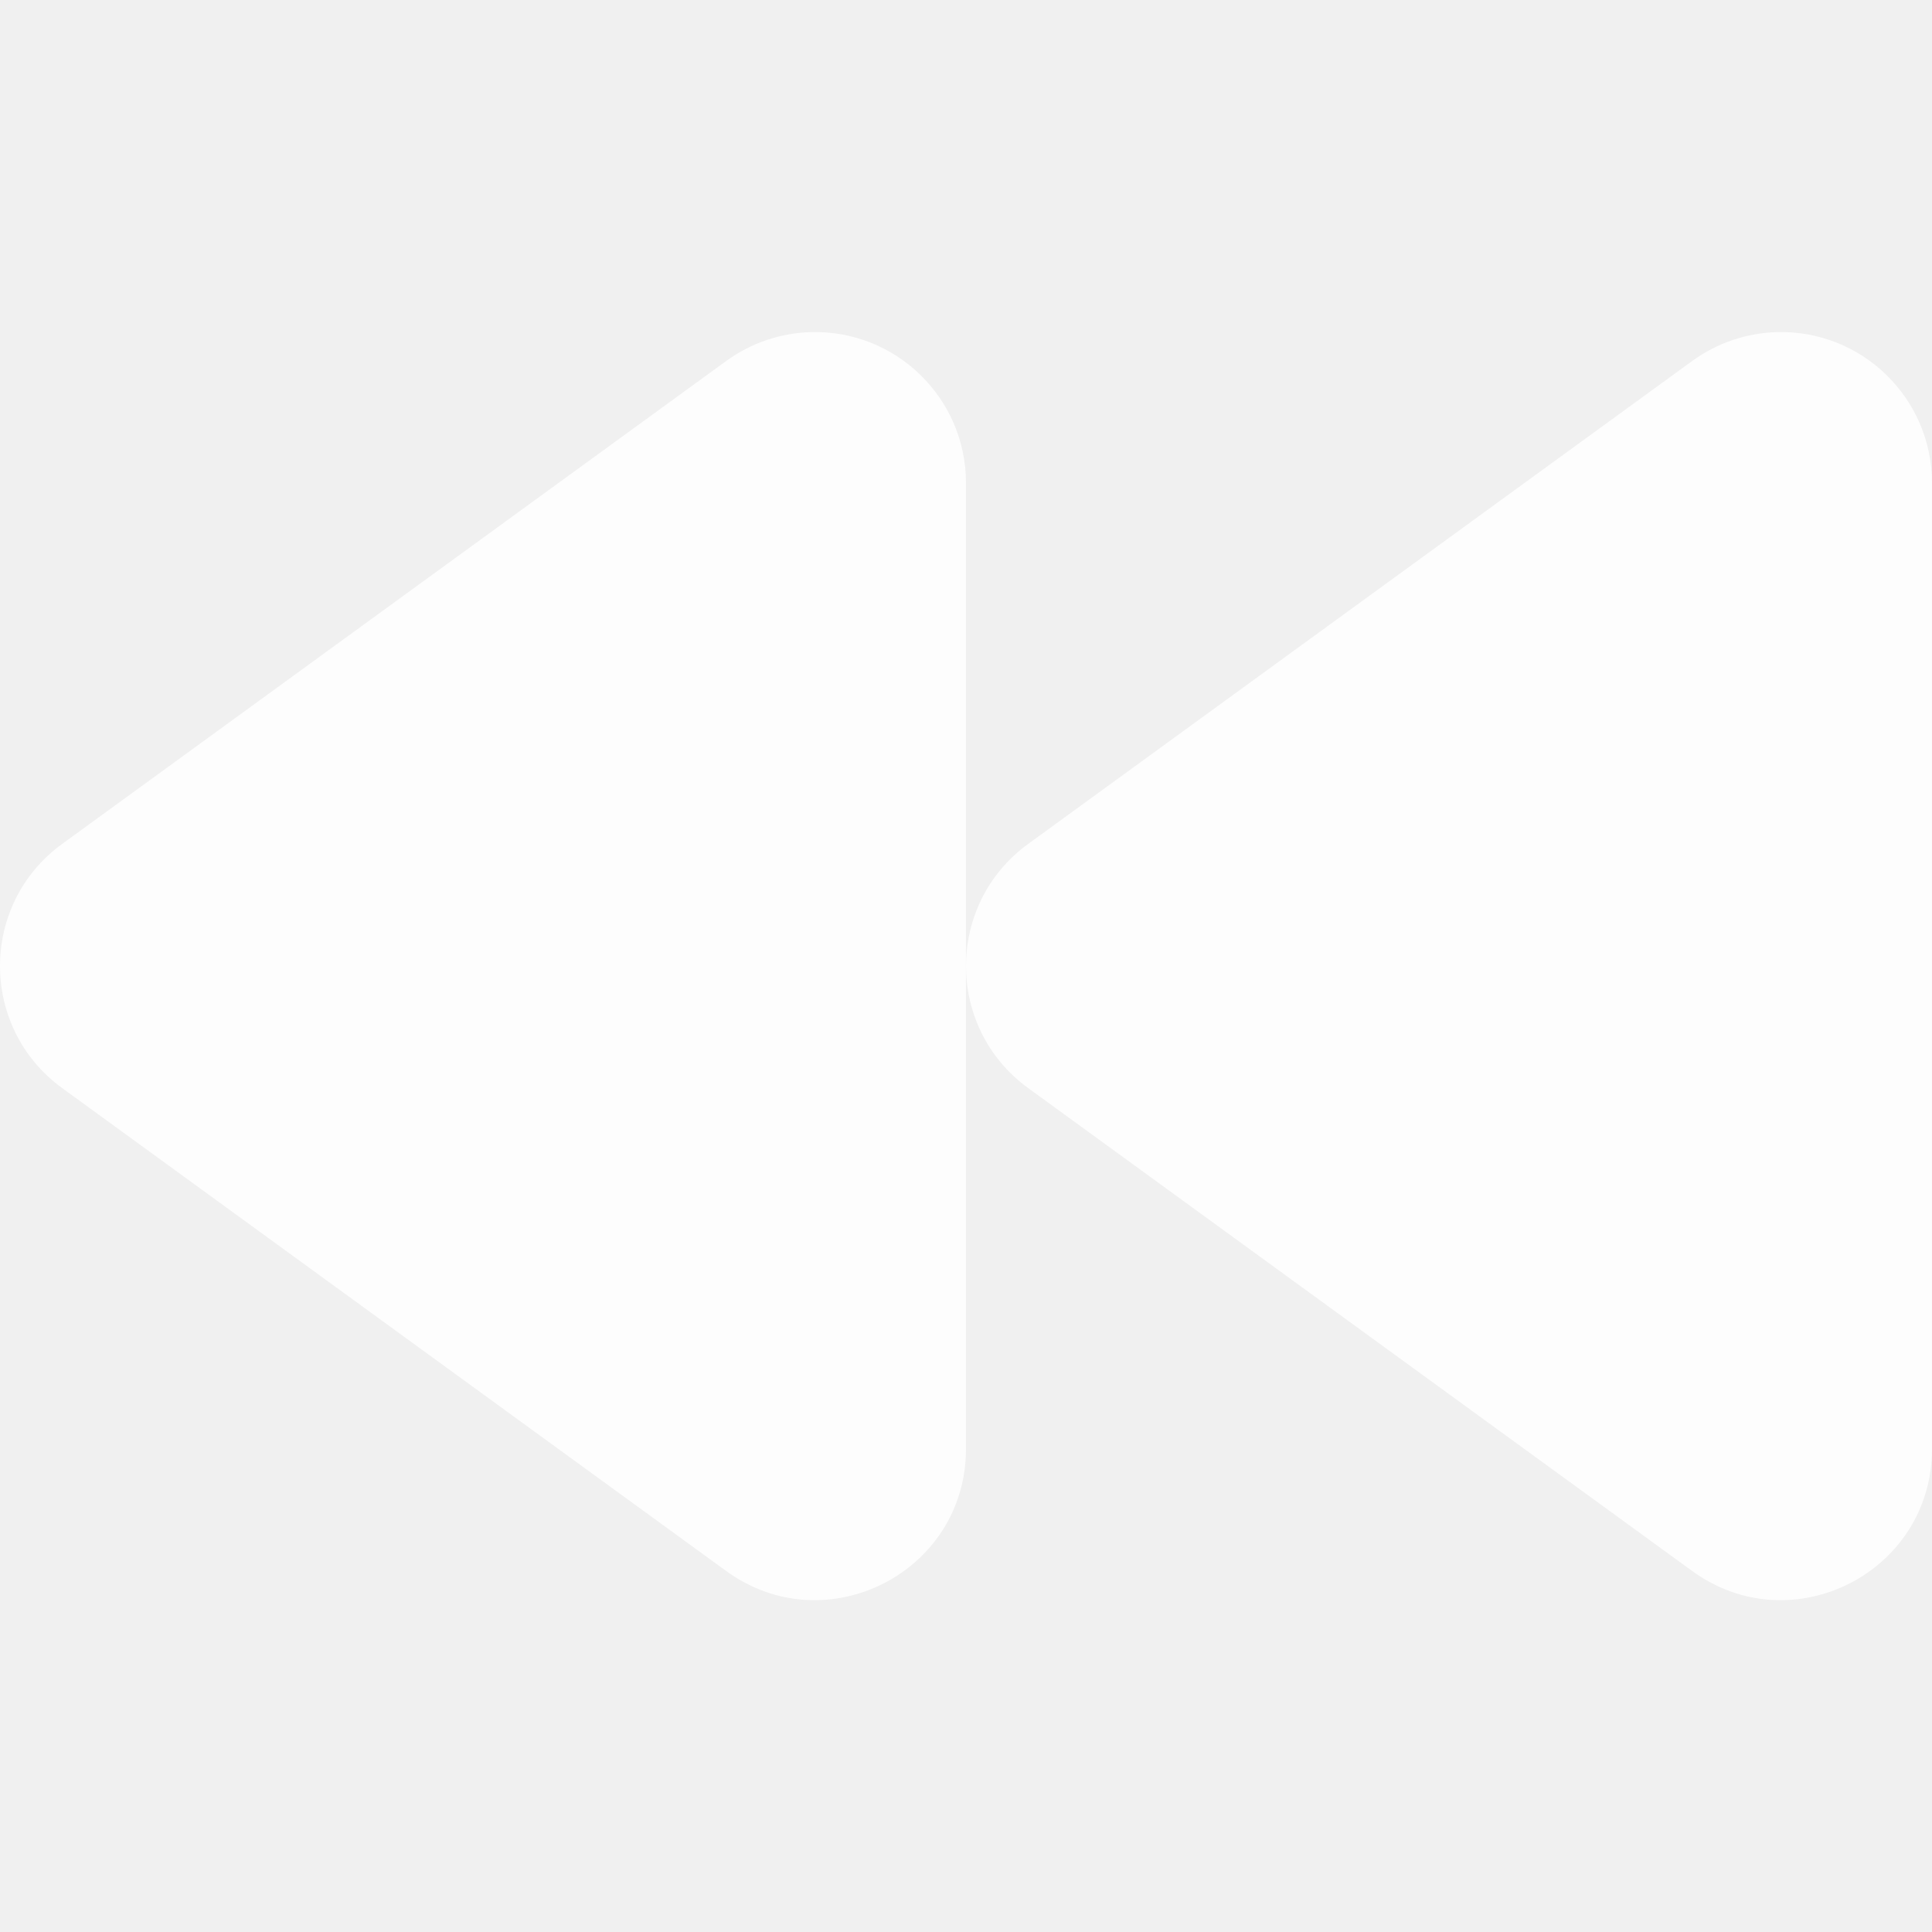
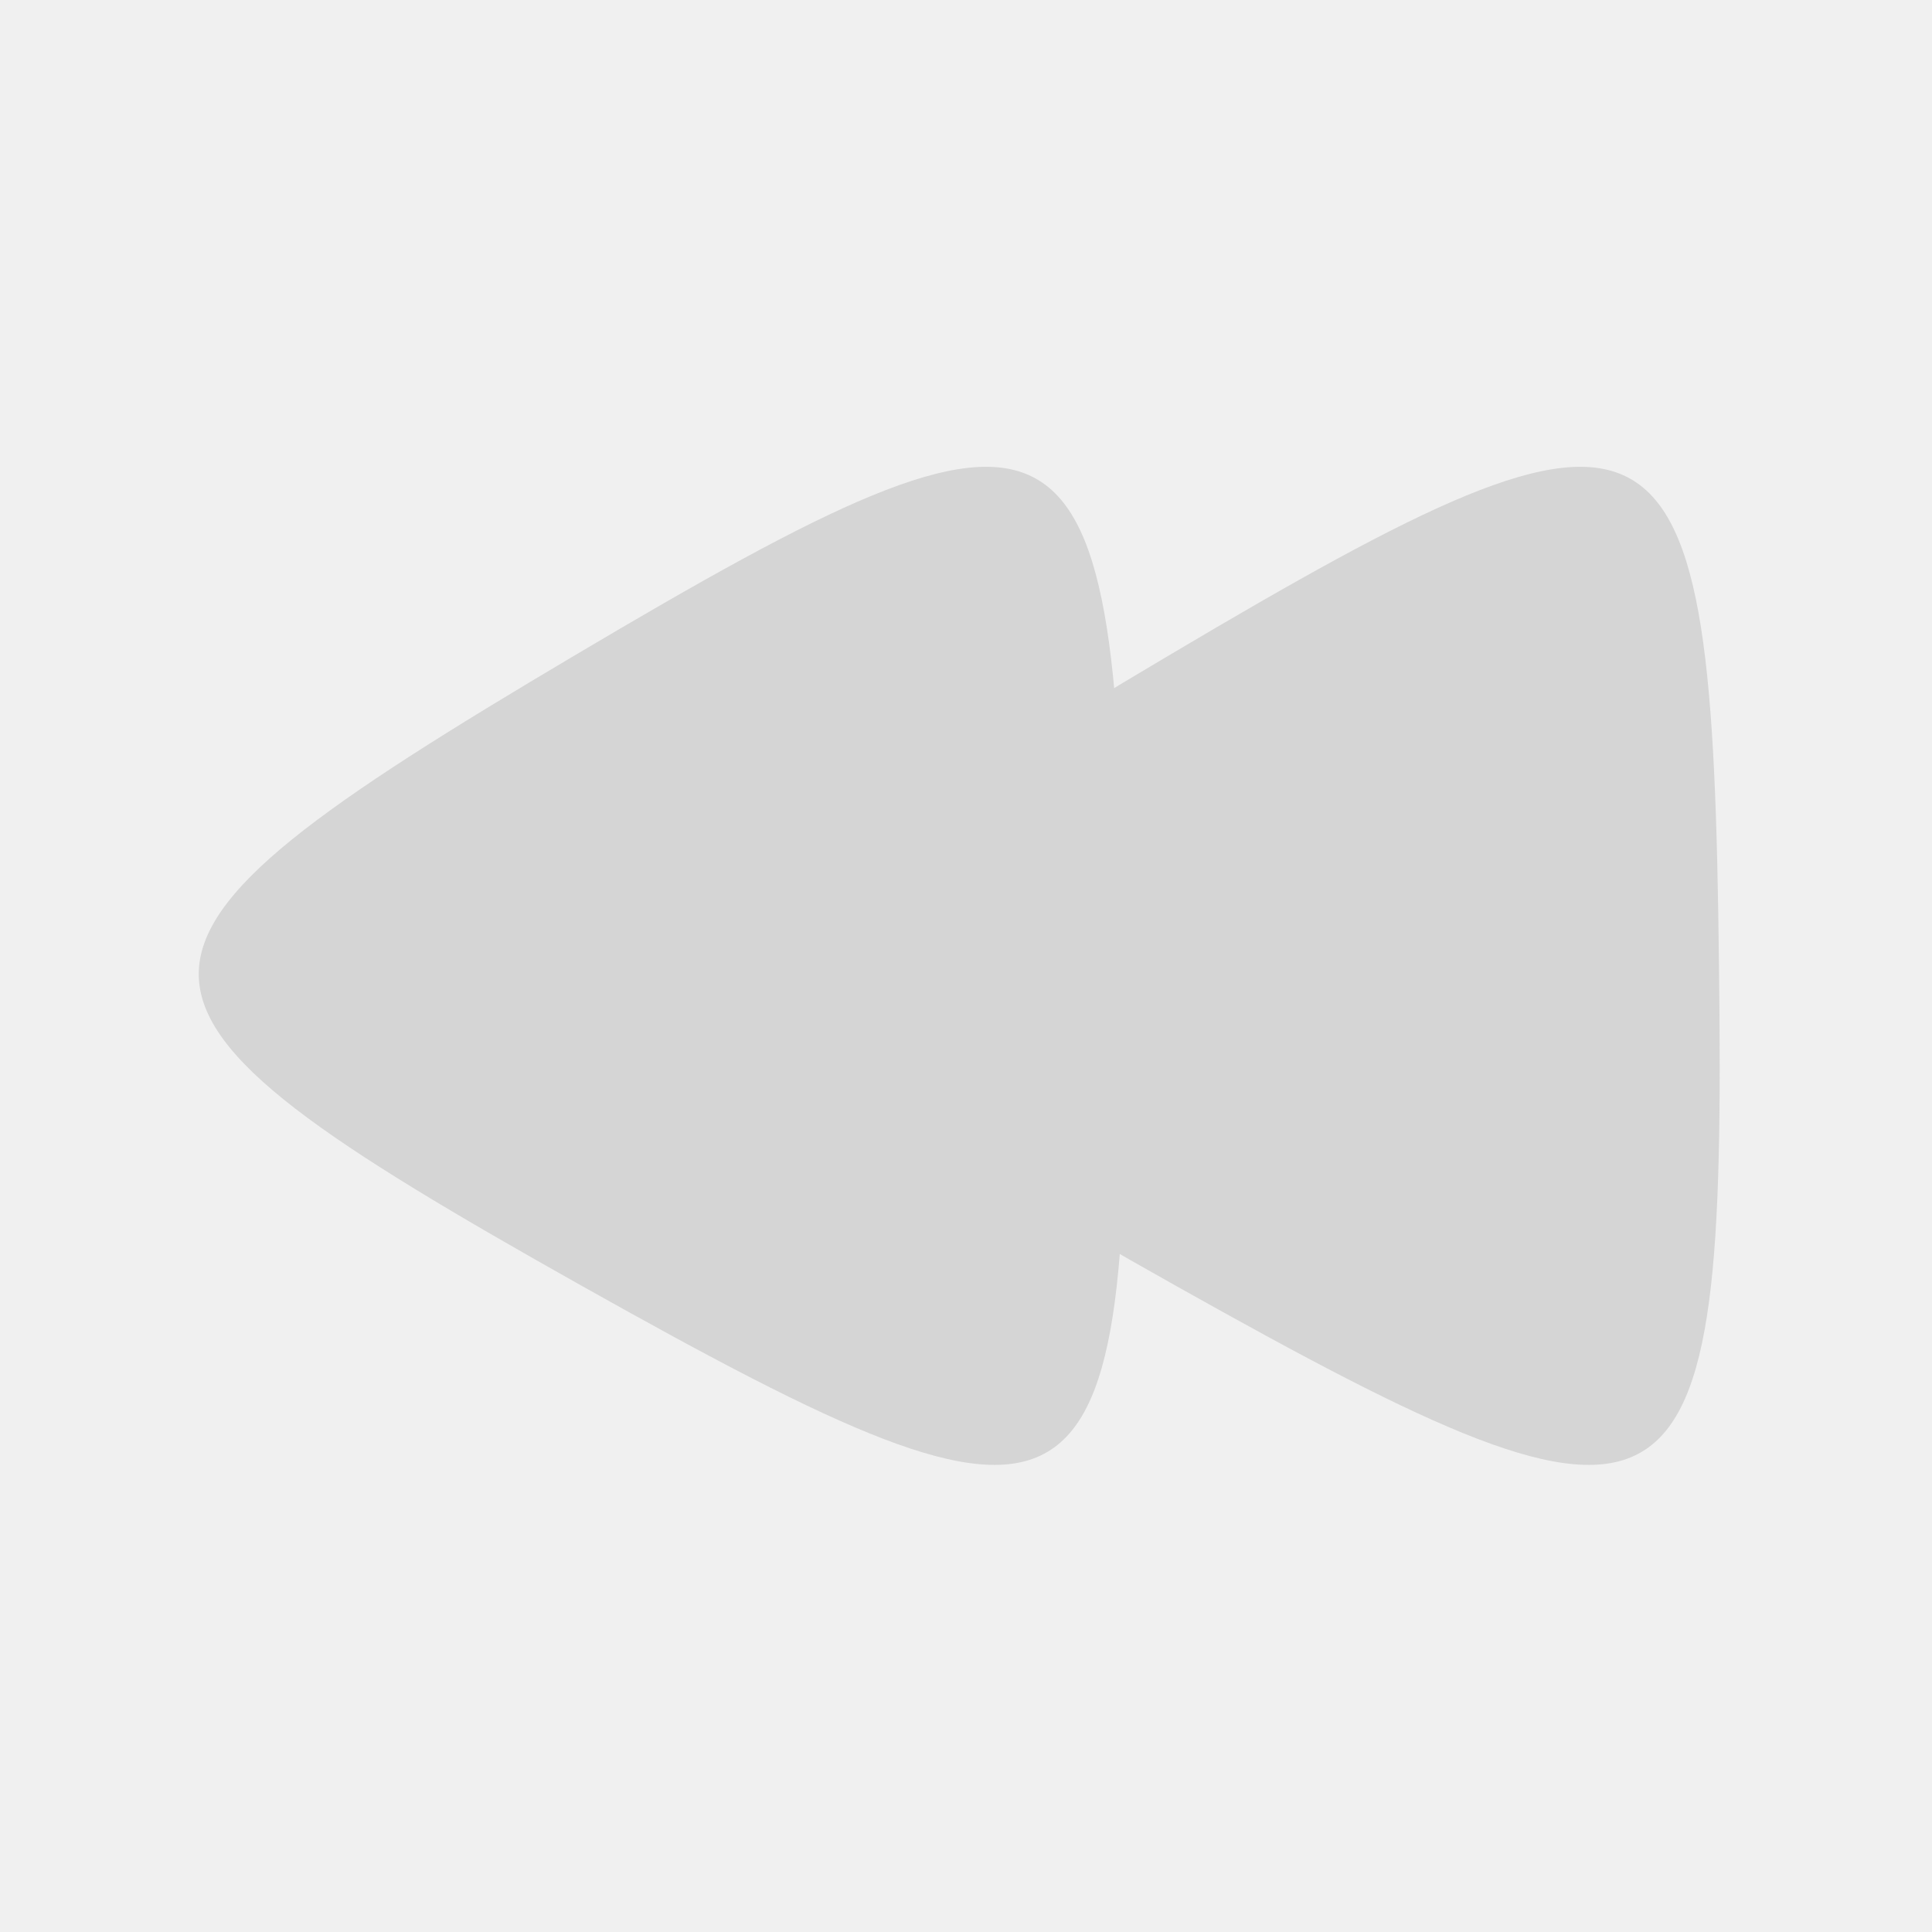
<svg xmlns="http://www.w3.org/2000/svg" xmlns:xlink="http://www.w3.org/1999/xlink" id="svg2" height="64" width="64" version="1.1" viewBox="0 0 64 64">
  <defs id="defs14">
    <linearGradient id="linearGradient3253">
      <stop id="stop3255" offset="0" style="stop-color:#89d5f8;stop-opacity:1;" />
      <stop id="stop3257" offset="1" style="stop-color:#00899e;stop-opacity:1;" />
    </linearGradient>
    <linearGradient id="linearGradient11979">
      <stop id="stop11981" offset="0" style="stop-color:#ffffff;stop-opacity:1;" />
      <stop id="stop11983" offset="1" style="stop-color:#729fcf;stop-opacity:1" />
    </linearGradient>
    <linearGradient id="linearGradient2846">
      <stop style="stop-color:#8a8a8a;stop-opacity:1;" offset="0" id="stop2848" />
      <stop style="stop-color:#484848;stop-opacity:1;" offset="1" id="stop2850" />
    </linearGradient>
    <linearGradient id="linearGradient2366">
      <stop style="stop-color:#ffffff;stop-opacity:1;" offset="0" id="stop2368" />
      <stop id="stop2374" offset="0.5" style="stop-color:#ffffff;stop-opacity:0.219;" />
      <stop style="stop-color:#ffffff;stop-opacity:1;" offset="1" id="stop2370" />
    </linearGradient>
    <linearGradient id="linearGradient4467">
      <stop id="stop4469" offset="0" style="stop-color:#ffffff;stop-opacity:1;" />
      <stop id="stop4471" offset="1" style="stop-color:#ffffff;stop-opacity:0.248;" />
    </linearGradient>
    <linearGradient id="linearGradient4454">
      <stop id="stop4456" offset="0" style="stop-color:#729fcf;stop-opacity:0.208;" />
      <stop id="stop4458" offset="1" style="stop-color:#729fcf;stop-opacity:0.676;" />
    </linearGradient>
    <linearGradient id="linearGradient4440">
      <stop id="stop4442" offset="0" style="stop-color:#7d7d7d;stop-opacity:1;" />
      <stop style="stop-color:#b1b1b1;stop-opacity:1;" offset="0.5" id="stop4448" />
      <stop id="stop4444" offset="1" style="stop-color:#686868;stop-opacity:1;" />
    </linearGradient>
    <radialGradient xlink:href="#linearGradient4467" id="radialGradient2097" cx="23.071" cy="35.127" fx="23.071" fy="35.127" r="10.319" gradientTransform="matrix(0.914812,0.01265023,-0.00821502,0.213562,2.253914,27.18889)" gradientUnits="userSpaceOnUse" />
    <linearGradient xlink:href="#linearGradient4467" id="linearGradient7922" x1="16.875" y1="22.852" x2="27.901" y2="34.977" gradientUnits="userSpaceOnUse" />
    <linearGradient xlink:href="#linearGradient2871" id="linearGradient7186" gradientUnits="userSpaceOnUse" x1="46.835" y1="45.264" x2="45.38" y2="50.94" />
    <linearGradient xlink:href="#linearGradient2402" id="linearGradient7184" gradientUnits="userSpaceOnUse" x1="18.936" y1="23.668" x2="53.589" y2="26.649" />
    <linearGradient xlink:href="#linearGradient2380" id="linearGradient7180" gradientUnits="userSpaceOnUse" x1="62.514" y1="36.061" x2="15.985" y2="20.609" />
    <linearGradient xlink:href="#linearGradient4467" id="linearGradient7189" gradientUnits="userSpaceOnUse" x1="13.435" y1="13.604" x2="22.375" y2="23.554" gradientTransform="rotate(180,23.96967,25.01237)" />
    <linearGradient xlink:href="#linearGradient4467" id="linearGradient7185" x1="13.435" y1="13.604" x2="22.375" y2="23.554" gradientUnits="userSpaceOnUse" />
    <linearGradient xlink:href="#linearGradient1322" id="linearGradient4975" x1="34.893" y1="36.423" x2="45.919" y2="48.548" gradientUnits="userSpaceOnUse" gradientTransform="translate(-18.01785,-13.57119)" />
    <linearGradient id="linearGradient1322">
      <stop id="stop1324" offset="0" style="stop-color:#729fcf" />
      <stop id="stop1326" offset="1" style="stop-color:#5187d6;stop-opacity:1;" />
    </linearGradient>
    <linearGradient xlink:href="#linearGradient4467" id="linearGradient1491" gradientUnits="userSpaceOnUse" x1="5.965" y1="26.048" x2="52.854" y2="26.048" />
    <linearGradient id="linearGradient2402">
      <stop style="stop-color:#729fcf;stop-opacity:1;" offset="0" id="stop2404" />
      <stop style="stop-color:#528ac5;stop-opacity:1;" offset="1" id="stop2406" />
    </linearGradient>
    <linearGradient id="linearGradient2871">
      <stop style="stop-color:#3465a4;stop-opacity:1;" offset="0" id="stop2873" />
      <stop style="stop-color:#3465a4;stop-opacity:1" offset="1" id="stop2875" />
    </linearGradient>
    <linearGradient xlink:href="#linearGradient2690" id="linearGradient2696" x1="32.648" y1="30.749" x2="37.124" y2="24.842" gradientUnits="userSpaceOnUse" gradientTransform="translate(-48.77039,-5.765705)" />
    <linearGradient id="linearGradient2690">
      <stop style="stop-color:#c4d7eb;stop-opacity:1;" offset="0" id="stop2692" />
      <stop style="stop-color:#c4d7eb;stop-opacity:0;" offset="1" id="stop2694" />
    </linearGradient>
    <linearGradient xlink:href="#linearGradient2682" id="linearGradient2688" x1="36.714" y1="31.456" x2="37.124" y2="24.842" gradientUnits="userSpaceOnUse" gradientTransform="translate(-48.77039,-5.765705)" />
    <linearGradient id="linearGradient2682">
      <stop style="stop-color:#3977c3;stop-opacity:1;" offset="0" id="stop2684" />
      <stop style="stop-color:#89aedc;stop-opacity:0;" offset="1" id="stop2686" />
    </linearGradient>
    <linearGradient id="linearGradient2380">
      <stop style="stop-color:#b9cfe7;stop-opacity:1" offset="0" id="stop2382" />
      <stop style="stop-color:#729fcf;stop-opacity:1" offset="1" id="stop2384" />
    </linearGradient>
    <linearGradient xlink:href="#linearGradient2831" id="linearGradient1486" gradientUnits="userSpaceOnUse" gradientTransform="translate(-48.30498,-6.043298)" x1="13.479" y1="10.612" x2="15.419" y2="19.115" />
    <linearGradient id="linearGradient2831">
      <stop style="stop-color:#3465a4;stop-opacity:1;" offset="0" id="stop2833" />
      <stop id="stop2855" offset="0.333" style="stop-color:#5b86be;stop-opacity:1;" />
      <stop style="stop-color:#83a8d8;stop-opacity:0;" offset="1" id="stop2835" />
    </linearGradient>
    <linearGradient xlink:href="#linearGradient2871" id="linearGradient1488" gradientUnits="userSpaceOnUse" gradientTransform="rotate(180,-0.62124,20.04085)" x1="37.128" y1="29.73" x2="37.065" y2="26.194" />
    <radialGradient xlink:href="#linearGradient4467" id="radialGradient1503" gradientUnits="userSpaceOnUse" gradientTransform="matrix(1,0,0,0.536723,0,16.87306)" cx="24.837" cy="36.421" fx="24.837" fy="36.421" r="15.645" />
    <linearGradient id="linearGradient3864">
      <stop id="stop3866" offset="0" style="stop-color:#71b2f8;stop-opacity:1;" />
      <stop id="stop3868" offset="1" style="stop-color:#002795;stop-opacity:1;" />
    </linearGradient>
    <radialGradient xlink:href="#linearGradient3864" id="radialGradient2571" gradientUnits="userSpaceOnUse" cx="342.583" cy="27.257" fx="342.583" fy="27.257" r="19.571" gradientTransform="matrix(1.625841,0.5434973,-8.8819886e-2,0.2656996,-215.0241,-170.9019)" />
    <radialGradient xlink:href="#linearGradient3593" id="radialGradient3352" gradientUnits="userSpaceOnUse" cx="345.284" cy="15.561" fx="345.284" fy="15.561" r="19.571" gradientTransform="translate(-0.1767767,-2.65165)" />
    <linearGradient id="linearGradient3593">
      <stop style="stop-color:#c8e0f9;stop-opacity:1;" offset="0" id="stop3595" />
      <stop style="stop-color:#637dca;stop-opacity:1;" offset="1" id="stop3597" />
    </linearGradient>
    <radialGradient xlink:href="#linearGradient3593" id="radialGradient3354" gradientUnits="userSpaceOnUse" cx="330.638" cy="39.963" fx="330.638" fy="39.963" r="19.571" gradientTransform="translate(-0.1767767,-2.65165)" />
    <radialGradient xlink:href="#linearGradient3864" id="radialGradient3369" gradientUnits="userSpaceOnUse" gradientTransform="matrix(1.625841,0.5434973,-8.8819886e-2,0.2656996,-461.8107,-173.0627)" cx="342.583" cy="27.257" fx="342.583" fy="27.257" r="19.571" />
    <radialGradient xlink:href="#linearGradient3593" id="radialGradient3372" gradientUnits="userSpaceOnUse" gradientTransform="matrix(1.001232,0,0,0.9421773,-327.5031,-4.331665)" cx="345.284" cy="15.561" fx="345.284" fy="15.561" r="19.571" />
    <radialGradient xlink:href="#linearGradient3593" id="radialGradient3375" gradientUnits="userSpaceOnUse" gradientTransform="matrix(1.001232,0,0,0.9421773,-287.8179,-28.14305)" cx="330.638" cy="39.963" fx="330.638" fy="39.963" r="19.571" />
    <radialGradient xlink:href="#linearGradient3864" id="radialGradient3380" gradientUnits="userSpaceOnUse" gradientTransform="matrix(0.9829174,1.324085,-1.233005,0.8105158,-131.0413,-483.7456)" cx="320.44" cy="113.234" fx="320.44" fy="113.234" r="19.571" />
    <linearGradient xlink:href="#linearGradient3864" id="linearGradient3914" x1="6.945" y1="36.839" x2="48.691" y2="36.839" gradientUnits="userSpaceOnUse" gradientTransform="matrix(1.001232,0,0,0.9421773,-4.869961,-2.386316)" />
    <linearGradient xlink:href="#linearGradient3864" id="linearGradient3792" gradientUnits="userSpaceOnUse" gradientTransform="matrix(1.001232,0,0,0.9421773,-4.869961,-2.386316)" x1="6.83" y1="34.146" x2="48.691" y2="36.839" />
    <radialGradient xlink:href="#linearGradient3864" id="radialGradient3812" gradientUnits="userSpaceOnUse" gradientTransform="matrix(1.001232,0,0,0.9421773,-287.8179,-28.14305)" cx="330.638" cy="39.963" fx="330.638" fy="39.963" r="19.571" />
    <radialGradient xlink:href="#linearGradient3593" id="radialGradient3814" gradientUnits="userSpaceOnUse" gradientTransform="matrix(1.001232,0,0,0.9421773,-327.5031,-4.331665)" cx="345.284" cy="15.561" fx="345.284" fy="15.561" r="19.571" />
    <radialGradient xlink:href="#linearGradient3864" id="radialGradient3816" gradientUnits="userSpaceOnUse" gradientTransform="matrix(0.9829174,1.324085,-1.233005,0.8105158,-131.0413,-483.7456)" cx="320.44" cy="113.234" fx="320.44" fy="113.234" r="19.571" />
    <radialGradient xlink:href="#linearGradient4467" id="radialGradient3850" gradientUnits="userSpaceOnUse" gradientTransform="matrix(1,0,0,0.6985294,0,202.8286)" cx="225.264" cy="672.797" fx="225.264" fy="672.797" r="34.345" />
    <radialGradient xlink:href="#linearGradient4467" id="radialGradient3850-4" gradientUnits="userSpaceOnUse" gradientTransform="matrix(1,0,0,0.6985294,0,202.8286)" cx="225.264" cy="672.797" fx="225.264" fy="672.797" r="34.345" />
    <radialGradient gradientUnits="userSpaceOnUse" gradientTransform="matrix(0.914812,0.01265023,-0.00821502,0.213562,2.253914,27.18889)" r="10.319" fy="35.127" fx="23.071" cy="35.127" cx="23.071" id="radialGradient2097-2" xlink:href="#linearGradient4467" />
    <radialGradient r="15.645" fy="36.421" fx="24.837" cy="36.421" cx="24.837" gradientTransform="matrix(1,0,0,0.536723,0,16.87306)" gradientUnits="userSpaceOnUse" id="radialGradient1503-3" xlink:href="#linearGradient4467" />
    <radialGradient gradientTransform="matrix(1.625841,0.5434973,-8.8819886e-2,0.2656996,-215.0241,-170.9019)" r="19.571" fy="27.257" fx="342.583" cy="27.257" cx="342.583" gradientUnits="userSpaceOnUse" id="radialGradient2571-4" xlink:href="#linearGradient3864" />
    <radialGradient gradientTransform="translate(-0.1767767,-2.65165)" r="19.571" fy="15.561" fx="345.284" cy="15.561" cx="345.284" gradientUnits="userSpaceOnUse" id="radialGradient3352-1" xlink:href="#linearGradient3593" />
    <radialGradient gradientTransform="translate(-0.1767767,-2.65165)" r="19.571" fy="39.963" fx="330.638" cy="39.963" cx="330.638" gradientUnits="userSpaceOnUse" id="radialGradient3354-1" xlink:href="#linearGradient3593" />
    <radialGradient r="19.571" fy="27.257" fx="342.583" cy="27.257" cx="342.583" gradientTransform="matrix(1.625841,0.5434973,-8.8819886e-2,0.2656996,-461.8107,-173.0627)" gradientUnits="userSpaceOnUse" id="radialGradient3369-3" xlink:href="#linearGradient3864" />
    <radialGradient r="19.571" fy="15.561" fx="345.284" cy="15.561" cx="345.284" gradientTransform="matrix(1.001232,0,0,0.9421773,-327.5031,-4.331665)" gradientUnits="userSpaceOnUse" id="radialGradient3372-9" xlink:href="#linearGradient3593" />
    <radialGradient r="19.571" fy="39.963" fx="330.638" cy="39.963" cx="330.638" gradientTransform="matrix(1.001232,0,0,0.9421773,-287.8179,-28.14305)" gradientUnits="userSpaceOnUse" id="radialGradient3375-2" xlink:href="#linearGradient3593" />
    <radialGradient r="19.571" fy="113.234" fx="320.44" cy="113.234" cx="320.44" gradientTransform="matrix(0.9829174,1.324085,-1.233005,0.8105158,-131.0413,-483.7456)" gradientUnits="userSpaceOnUse" id="radialGradient3380-0" xlink:href="#linearGradient3864" />
    <radialGradient r="19.571" fy="39.963" fx="330.638" cy="39.963" cx="330.638" gradientTransform="matrix(1.001232,0,0,0.9421773,-287.8179,-28.14305)" gradientUnits="userSpaceOnUse" id="radialGradient3812-9" xlink:href="#linearGradient3864" />
    <radialGradient r="19.571" fy="15.561" fx="345.284" cy="15.561" cx="345.284" gradientTransform="matrix(1.001232,0,0,0.9421773,-327.5031,-4.331665)" gradientUnits="userSpaceOnUse" id="radialGradient3814-9" xlink:href="#linearGradient3593" />
    <radialGradient r="19.571" fy="113.234" fx="320.44" cy="113.234" cx="320.44" gradientTransform="matrix(0.9829174,1.324085,-1.233005,0.8105158,-131.0413,-483.7456)" gradientUnits="userSpaceOnUse" id="radialGradient3816-2" xlink:href="#linearGradient3864" />
    <radialGradient r="34.345" fy="672.797" fx="225.264" cy="672.797" cx="225.264" gradientTransform="matrix(1,0,0,0.6985294,0,202.8286)" gradientUnits="userSpaceOnUse" id="radialGradient3850-8" xlink:href="#linearGradient4467" />
    <radialGradient r="34.345" fy="672.797" fx="225.264" cy="672.797" cx="225.264" gradientTransform="matrix(1,0,0,0.6985294,0,202.8286)" gradientUnits="userSpaceOnUse" id="radialGradient3850-4-2" xlink:href="#linearGradient4467" />
  </defs>
-   <g id="layer1" transform="translate(0,16)">
-     <path style="color:#000000;font-style:normal;font-variant:normal;font-weight:normal;font-stretch:normal;font-size:medium;line-height:normal;font-family:sans-serif;font-variant-ligatures:none;font-variant-position:normal;font-variant-caps:normal;font-variant-numeric:normal;font-variant-alternates:normal;font-feature-settings:normal;text-indent:0;text-align:start;text-decoration:none;text-decoration-line:none;text-decoration-style:solid;text-decoration-color:#000000;letter-spacing:normal;word-spacing:normal;text-transform:none;direction:ltr;block-progression:tb;writing-mode:lr-tb;baseline-shift:baseline;text-anchor:start;white-space:normal;shape-padding:0;clip-rule:nonzero;display:inline;overflow:visible;visibility:visible;opacity:1;isolation:auto;mix-blend-mode:normal;color-interpolation:sRGB;color-interpolation-filters:linearRGB;solid-color:#000000;solid-opacity:1;fill:#ffffff;fill-opacity:0.863;fill-rule:nonzero;stroke:none;stroke-width:10;stroke-linecap:round;stroke-linejoin:round;stroke-miterlimit:4;stroke-dasharray:none;stroke-dashoffset:0;stroke-opacity:1;color-rendering:auto;image-rendering:auto;shape-rendering:auto;text-rendering:auto;enable-background:accumulate" d="M 26.857,-4.998 C 29.673,-5.078 31.999,-2.817 31.999,0 l 0,32 c -0.001,4.086 -4.637,6.446 -7.941,4.043 l -22,-16 c -2.744,-1.997 -2.744,-6.089 0,-8.086 l 22,-16 c 0.815,-0.593 1.791,-0.926 2.799,-0.955 z" id="path8263" />
-     <path style="color:#000000;font-style:normal;font-variant:normal;font-weight:normal;font-stretch:normal;font-size:medium;line-height:normal;font-family:sans-serif;font-variant-ligatures:none;font-variant-position:normal;font-variant-caps:normal;font-variant-numeric:normal;font-variant-alternates:normal;font-feature-settings:normal;text-indent:0;text-align:start;text-decoration:none;text-decoration-line:none;text-decoration-style:solid;text-decoration-color:#000000;letter-spacing:normal;word-spacing:normal;text-transform:none;direction:ltr;block-progression:tb;writing-mode:lr-tb;baseline-shift:baseline;text-anchor:start;white-space:normal;shape-padding:0;clip-rule:nonzero;display:inline;overflow:visible;visibility:visible;opacity:1;isolation:auto;mix-blend-mode:normal;color-interpolation:sRGB;color-interpolation-filters:linearRGB;solid-color:#000000;solid-opacity:1;fill:#ffffff;fill-opacity:0.863;fill-rule:nonzero;stroke:none;stroke-width:10;stroke-linecap:round;stroke-linejoin:round;stroke-miterlimit:4;stroke-dasharray:none;stroke-dashoffset:0;stroke-opacity:1;color-rendering:auto;image-rendering:auto;shape-rendering:auto;text-rendering:auto;enable-background:accumulate" d="M 58.857,-4.998 C 61.673,-5.078 63.999,-2.817 63.999,0 l 0,32 c -0.001,4.086 -4.637,6.446 -7.941,4.043 l -22,-16 c -2.744,-1.997 -2.744,-6.089 0,-8.086 l 22,-16 c 0.815,-0.593 1.791,-0.926 2.799,-0.955 z" id="path8263-0" />
+   <g id="layer1" transform="translate(0,16)" style="display:none">
+     <path style="color:#000000;font-style:normal;font-variant:normal;font-weight:normal;font-stretch:normal;font-size:medium;line-height:normal;font-family:sans-serif;font-variant-ligatures:none;font-variant-position:normal;font-variant-caps:normal;font-variant-numeric:normal;font-variant-alternates:normal;font-feature-settings:normal;text-indent:0;text-align:start;text-decoration:none;text-decoration-line:none;text-decoration-style:solid;text-decoration-color:#000000;letter-spacing:normal;word-spacing:normal;text-transform:none;writing-mode:lr-tb;direction:ltr;baseline-shift:baseline;text-anchor:start;white-space:normal;shape-padding:0;clip-rule:nonzero;display:inline;overflow:visible;visibility:visible;opacity:1;isolation:auto;mix-blend-mode:normal;color-interpolation:sRGB;color-interpolation-filters:linearRGB;solid-color:#000000;solid-opacity:1;fill:#ffffff;fill-opacity:0.863;fill-rule:nonzero;stroke:none;stroke-width:10;stroke-linecap:round;stroke-linejoin:round;stroke-miterlimit:4;stroke-dasharray:none;stroke-dashoffset:0;stroke-opacity:1;color-rendering:auto;image-rendering:auto;shape-rendering:auto;text-rendering:auto;enable-background:accumulate" d="M 26.857,-4.998 C 29.673,-5.078 31.999,-2.817 31.999,0 v 32 c -0.001,4.086 -4.637,6.446 -7.941,4.043 l -22,-16 c -2.744,-1.997 -2.744,-6.089 0,-8.086 l 22,-16 c 0.815,-0.593 1.791,-0.926 2.799,-0.955 z" id="path8263" />
+     <path style="color:#000000;font-style:normal;font-variant:normal;font-weight:normal;font-stretch:normal;font-size:medium;line-height:normal;font-family:sans-serif;font-variant-ligatures:none;font-variant-position:normal;font-variant-caps:normal;font-variant-numeric:normal;font-variant-alternates:normal;font-feature-settings:normal;text-indent:0;text-align:start;text-decoration:none;text-decoration-line:none;text-decoration-style:solid;text-decoration-color:#000000;letter-spacing:normal;word-spacing:normal;text-transform:none;writing-mode:lr-tb;direction:ltr;baseline-shift:baseline;text-anchor:start;white-space:normal;shape-padding:0;clip-rule:nonzero;display:inline;overflow:visible;visibility:visible;opacity:1;isolation:auto;mix-blend-mode:normal;color-interpolation:sRGB;color-interpolation-filters:linearRGB;solid-color:#000000;solid-opacity:1;fill:#ffffff;fill-opacity:0.863;fill-rule:nonzero;stroke:none;stroke-width:10;stroke-linecap:round;stroke-linejoin:round;stroke-miterlimit:4;stroke-dasharray:none;stroke-dashoffset:0;stroke-opacity:1;color-rendering:auto;image-rendering:auto;shape-rendering:auto;text-rendering:auto;enable-background:accumulate" d="M 58.857,-4.998 C 61.673,-5.078 63.999,-2.817 63.999,0 v 32 c -0.001,4.086 -4.637,6.446 -7.941,4.043 l -22,-16 c -2.744,-1.997 -2.744,-6.089 0,-8.086 l 22,-16 c 0.815,-0.593 1.791,-0.926 2.799,-0.955 z" id="path8263-0" />
+   </g>
+   <g id="layer2" style="display:none">
+     <g id="g973">
+       <path transform="matrix(0,25.5485,25.5485,0,-5469.242,-8268.759)" d="m 324.9,216.578 c -0.797,-0.009 -0.827,-0.064 -0.421,-0.749 0.406,-0.685 0.469,-0.684 0.859,0.01 0.39,0.695 0.358,0.749 -0.438,0.739 z" id="use1090" style="display:inline;opacity:1;fill:#d5d5d5;fill-opacity:1;stroke:none;stroke-width:0.565;stroke-linecap:round;stroke-miterlimit:4;stroke-dasharray:none;stroke-dashoffset:0;stroke-opacity:1" />
+       <path style="display:inline;opacity:1;fill:#d5d5d5;fill-opacity:1;stroke:none;stroke-width:0.565;stroke-linecap:round;stroke-miterlimit:4;stroke-dasharray:none;stroke-dashoffset:0;stroke-opacity:1" id="path925" d="m 324.9,216.578 c -0.797,-0.009 -0.827,-0.064 -0.421,-0.749 0.406,-0.685 0.469,-0.684 0.859,0.01 0.39,0.695 0.358,0.749 -0.438,0.739 z" transform="matrix(0,25.5485,25.5485,0,-5501.495,-8268.759)" />
+     </g>
+   </g>
+   <g id="layer3">
+     <g style="" transform="matrix(-12.80848,0,0,12.80848,5240.82,-2636.328)" id="g4850">
+       <path style="opacity:1;fill:#d5d5d5;fill-opacity:1;stroke:none;stroke-width:0.565;stroke-linecap:round;stroke-miterlimit:4;stroke-dasharray:none;stroke-dashoffset:0;stroke-opacity:1" id="use1064" d="m 324.9,216.578 c -0.797,-0.009 -0.827,-0.064 -0.421,-0.749 0.406,-0.685 0.469,-0.684 0.859,0.01 0.39,0.695 0.358,0.749 -0.438,0.739 z" transform="matrix(0,1.899016,-1.899016,0,817.5441,-408.6692)" />
+       <path style="opacity:1;fill:#d5d5d5;fill-opacity:1;stroke:none;stroke-width:0.565;stroke-linecap:round;stroke-miterlimit:4;stroke-dasharray:none;stroke-dashoffset:0;stroke-opacity:1" id="use1071" d="m 324.9,216.578 c -0.797,-0.009 -0.827,-0.064 -0.421,-0.749 0.406,-0.685 0.469,-0.684 0.859,0.01 0.39,0.695 0.358,0.749 -0.438,0.739 z" transform="matrix(0,1.899016,-1.899016,0,816.0073,-408.6692)" />
+     </g>
  </g>
</svg>
